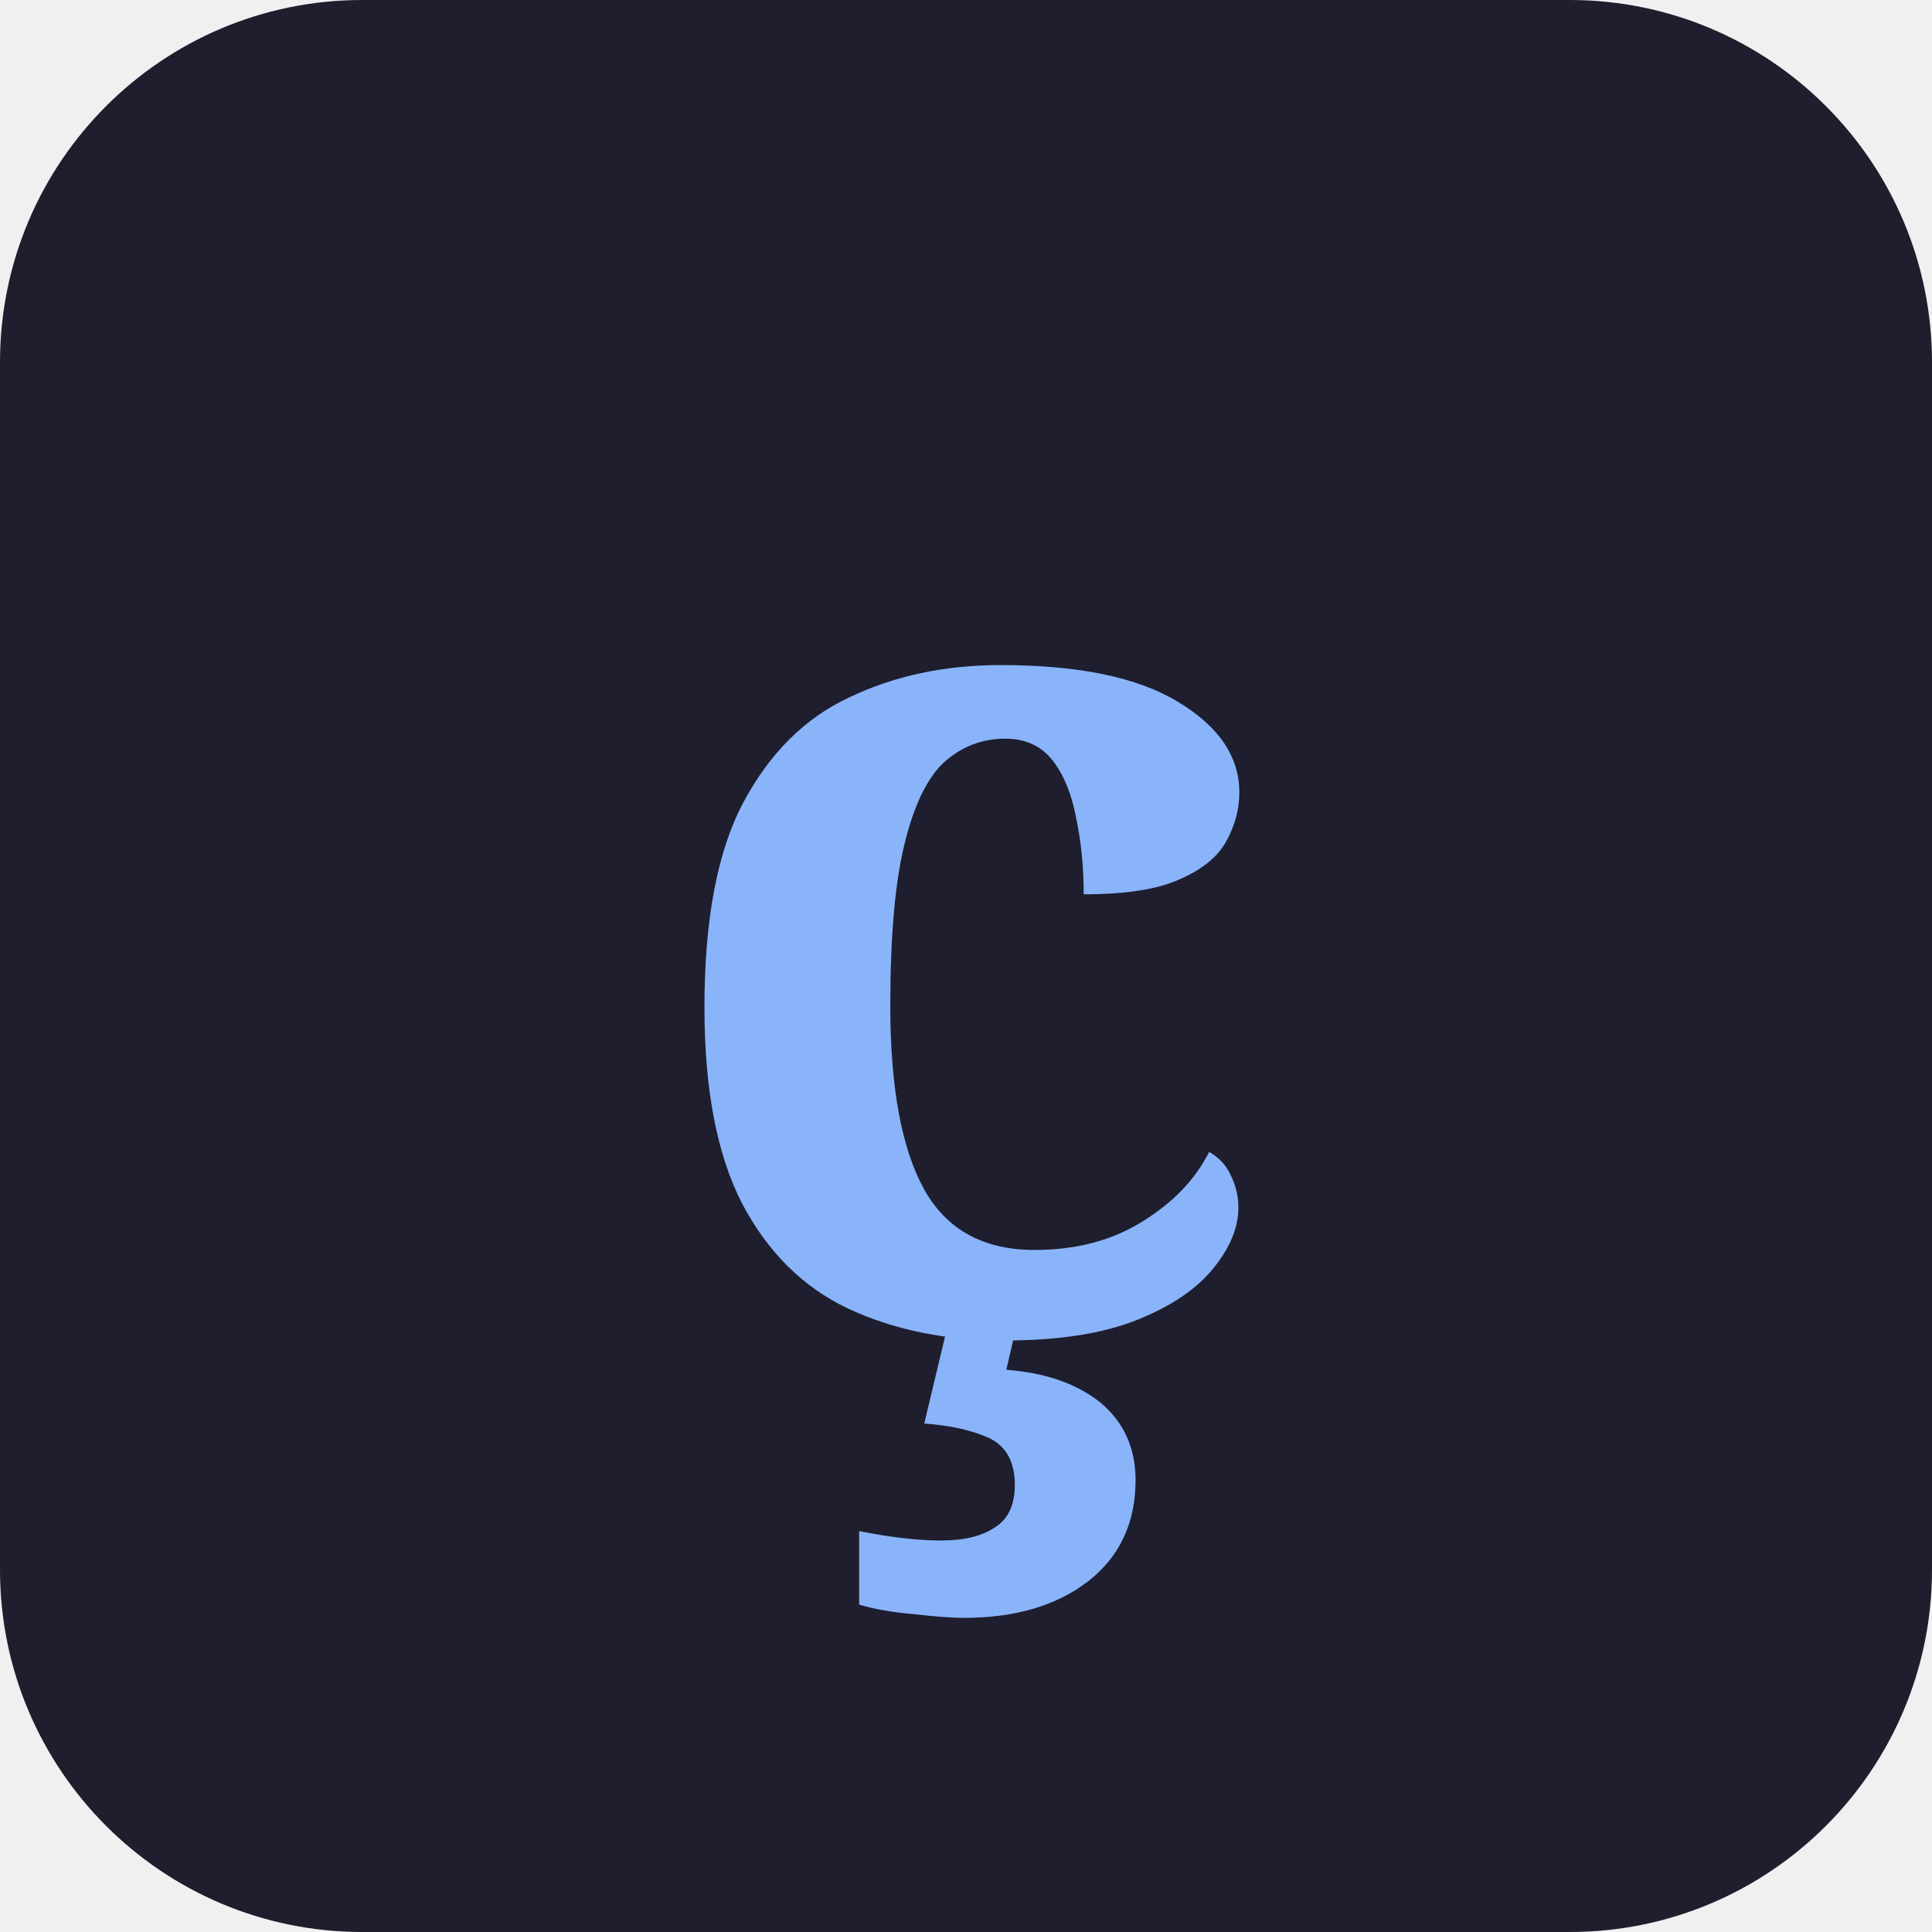
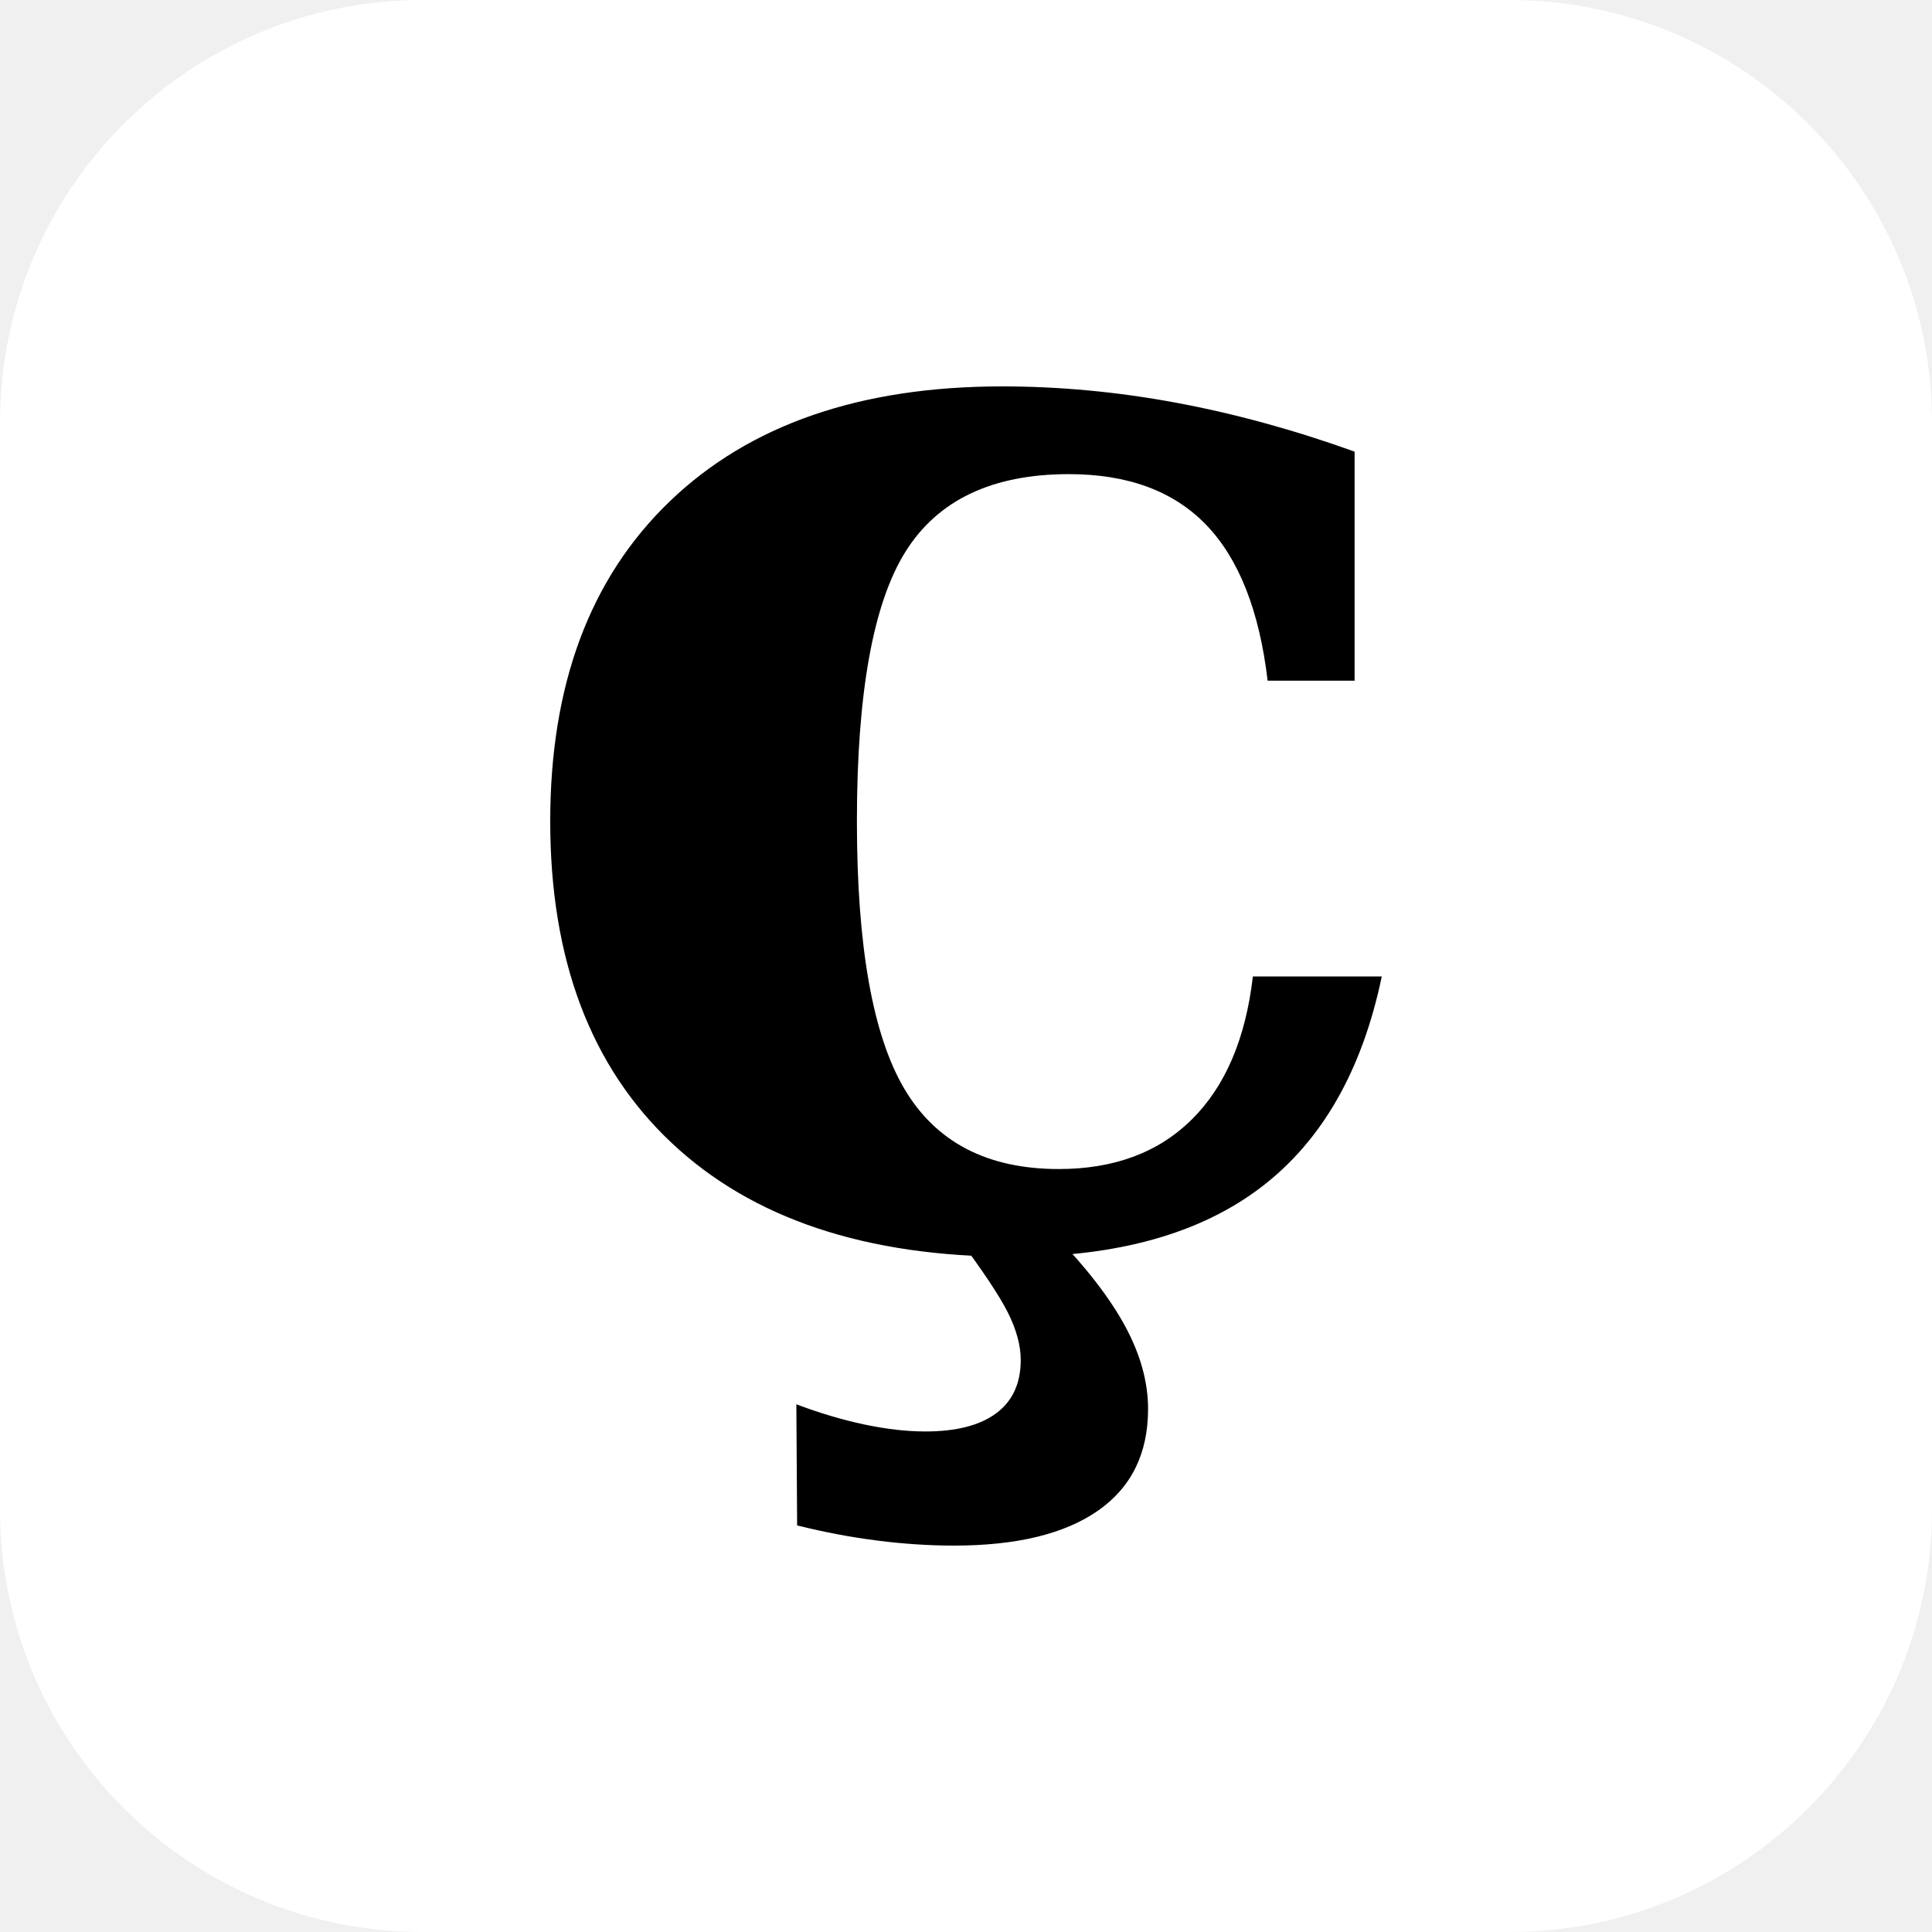
- <svg xmlns="http://www.w3.org/2000/svg" viewBox="0 0 32 32">
-   <rect width="32" height="32" rx="6" fill="#1e1e2e" />
-   <text x="16" y="22" font-family="Georgia, serif" font-size="20" font-weight="700" fill="#89b4fa" text-anchor="middle">ç</text>
+ <svg xmlns="http://www.w3.org/2000/svg" viewBox="0 0 512 512" width="512" height="512">
+   <rect width="512" height="512" rx="112" fill="#ffffff" />
+   <path transform="translate(256 256) scale(0.20576 -0.20576) translate(-619.50 -345.50)" fill="#000000" d="M1155 332Q1117 150 999.5 60.5Q882 -29 680 -29Q396 -29 240.0 118.0Q84 265 84 532Q84 796 238.0 944.0Q392 1092 666 1092Q777 1092 890.0 1071.0Q1003 1050 1120 1008V713H1008Q992 848 929.0 913.5Q866 979 752 979Q604 979 541.5 879.0Q479 779 479 532Q479 291 540.0 187.5Q601 84 739 84Q846 84 910.5 148.0Q975 212 989 332ZM733 0Q795 -64 824.5 -118.5Q854 -173 854 -225Q854 -311 789.5 -356.0Q725 -401 604 -401Q556 -401 505.0 -394.5Q454 -388 402 -375L401 -219Q446 -236 488.5 -245.0Q531 -254 567 -254Q627 -254 658.5 -230.5Q690 -207 690 -162Q690 -134 673.5 -101.0Q657 -68 606 0Z" />
</svg>
